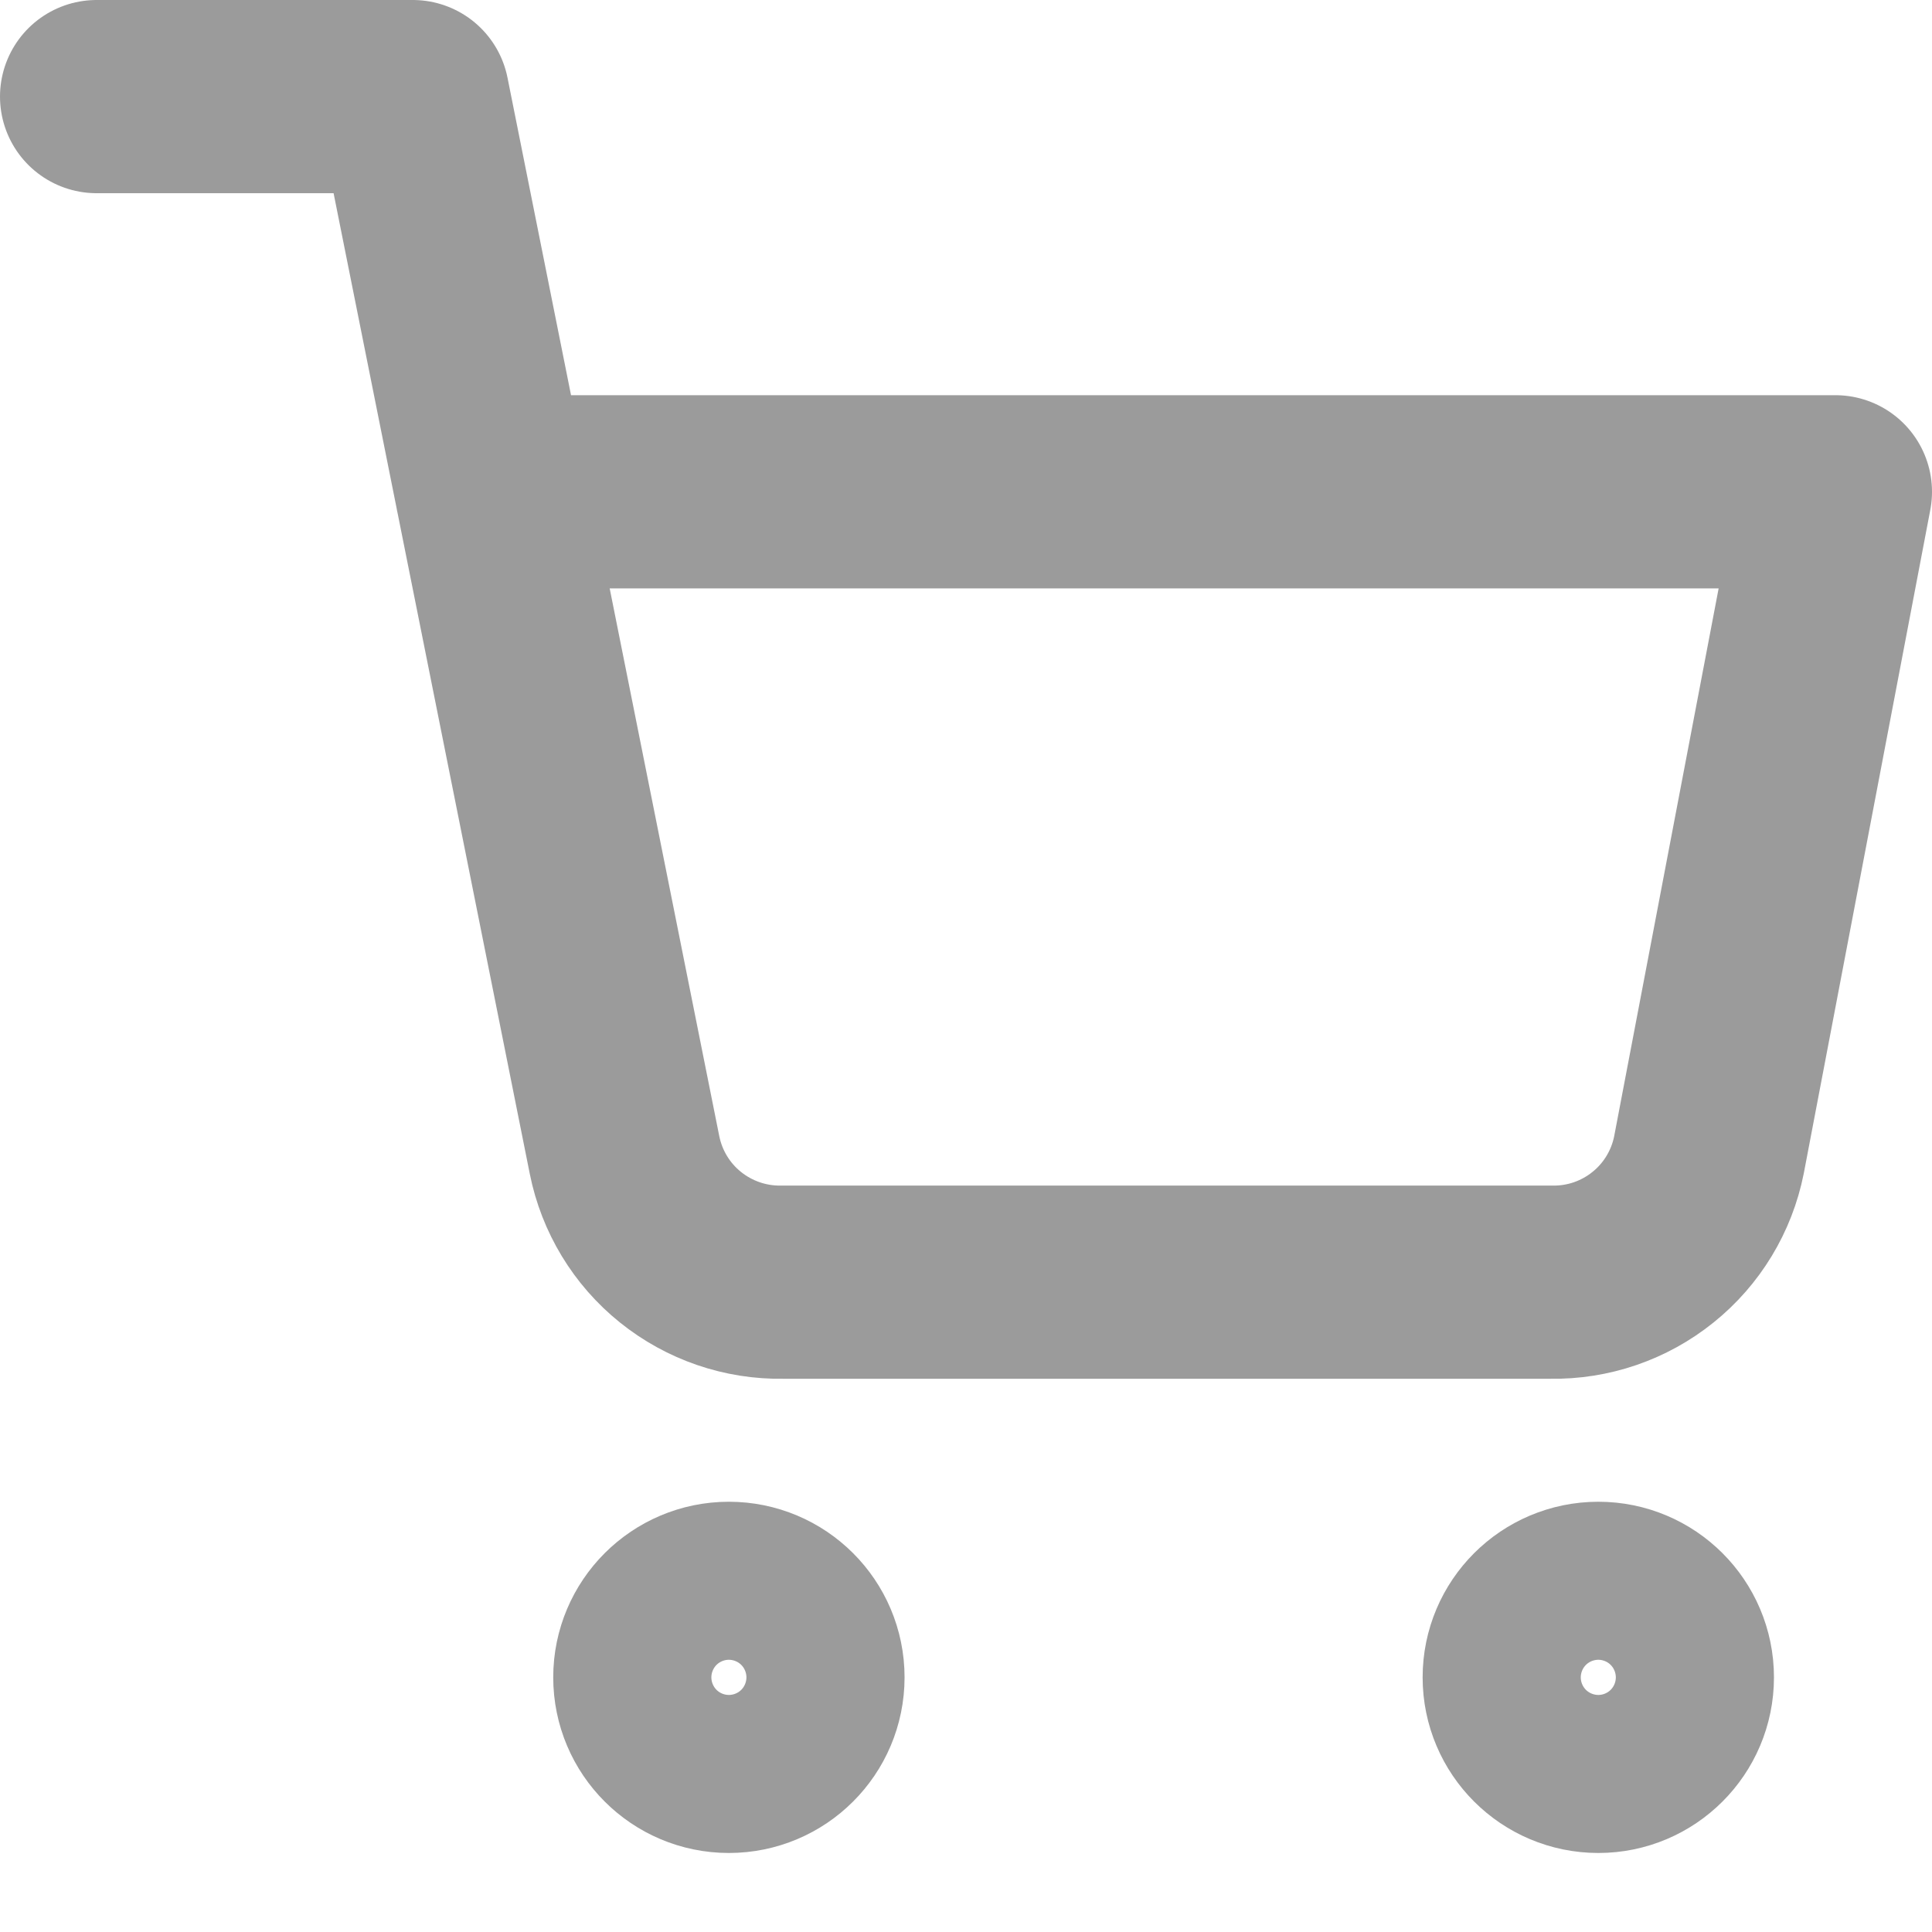
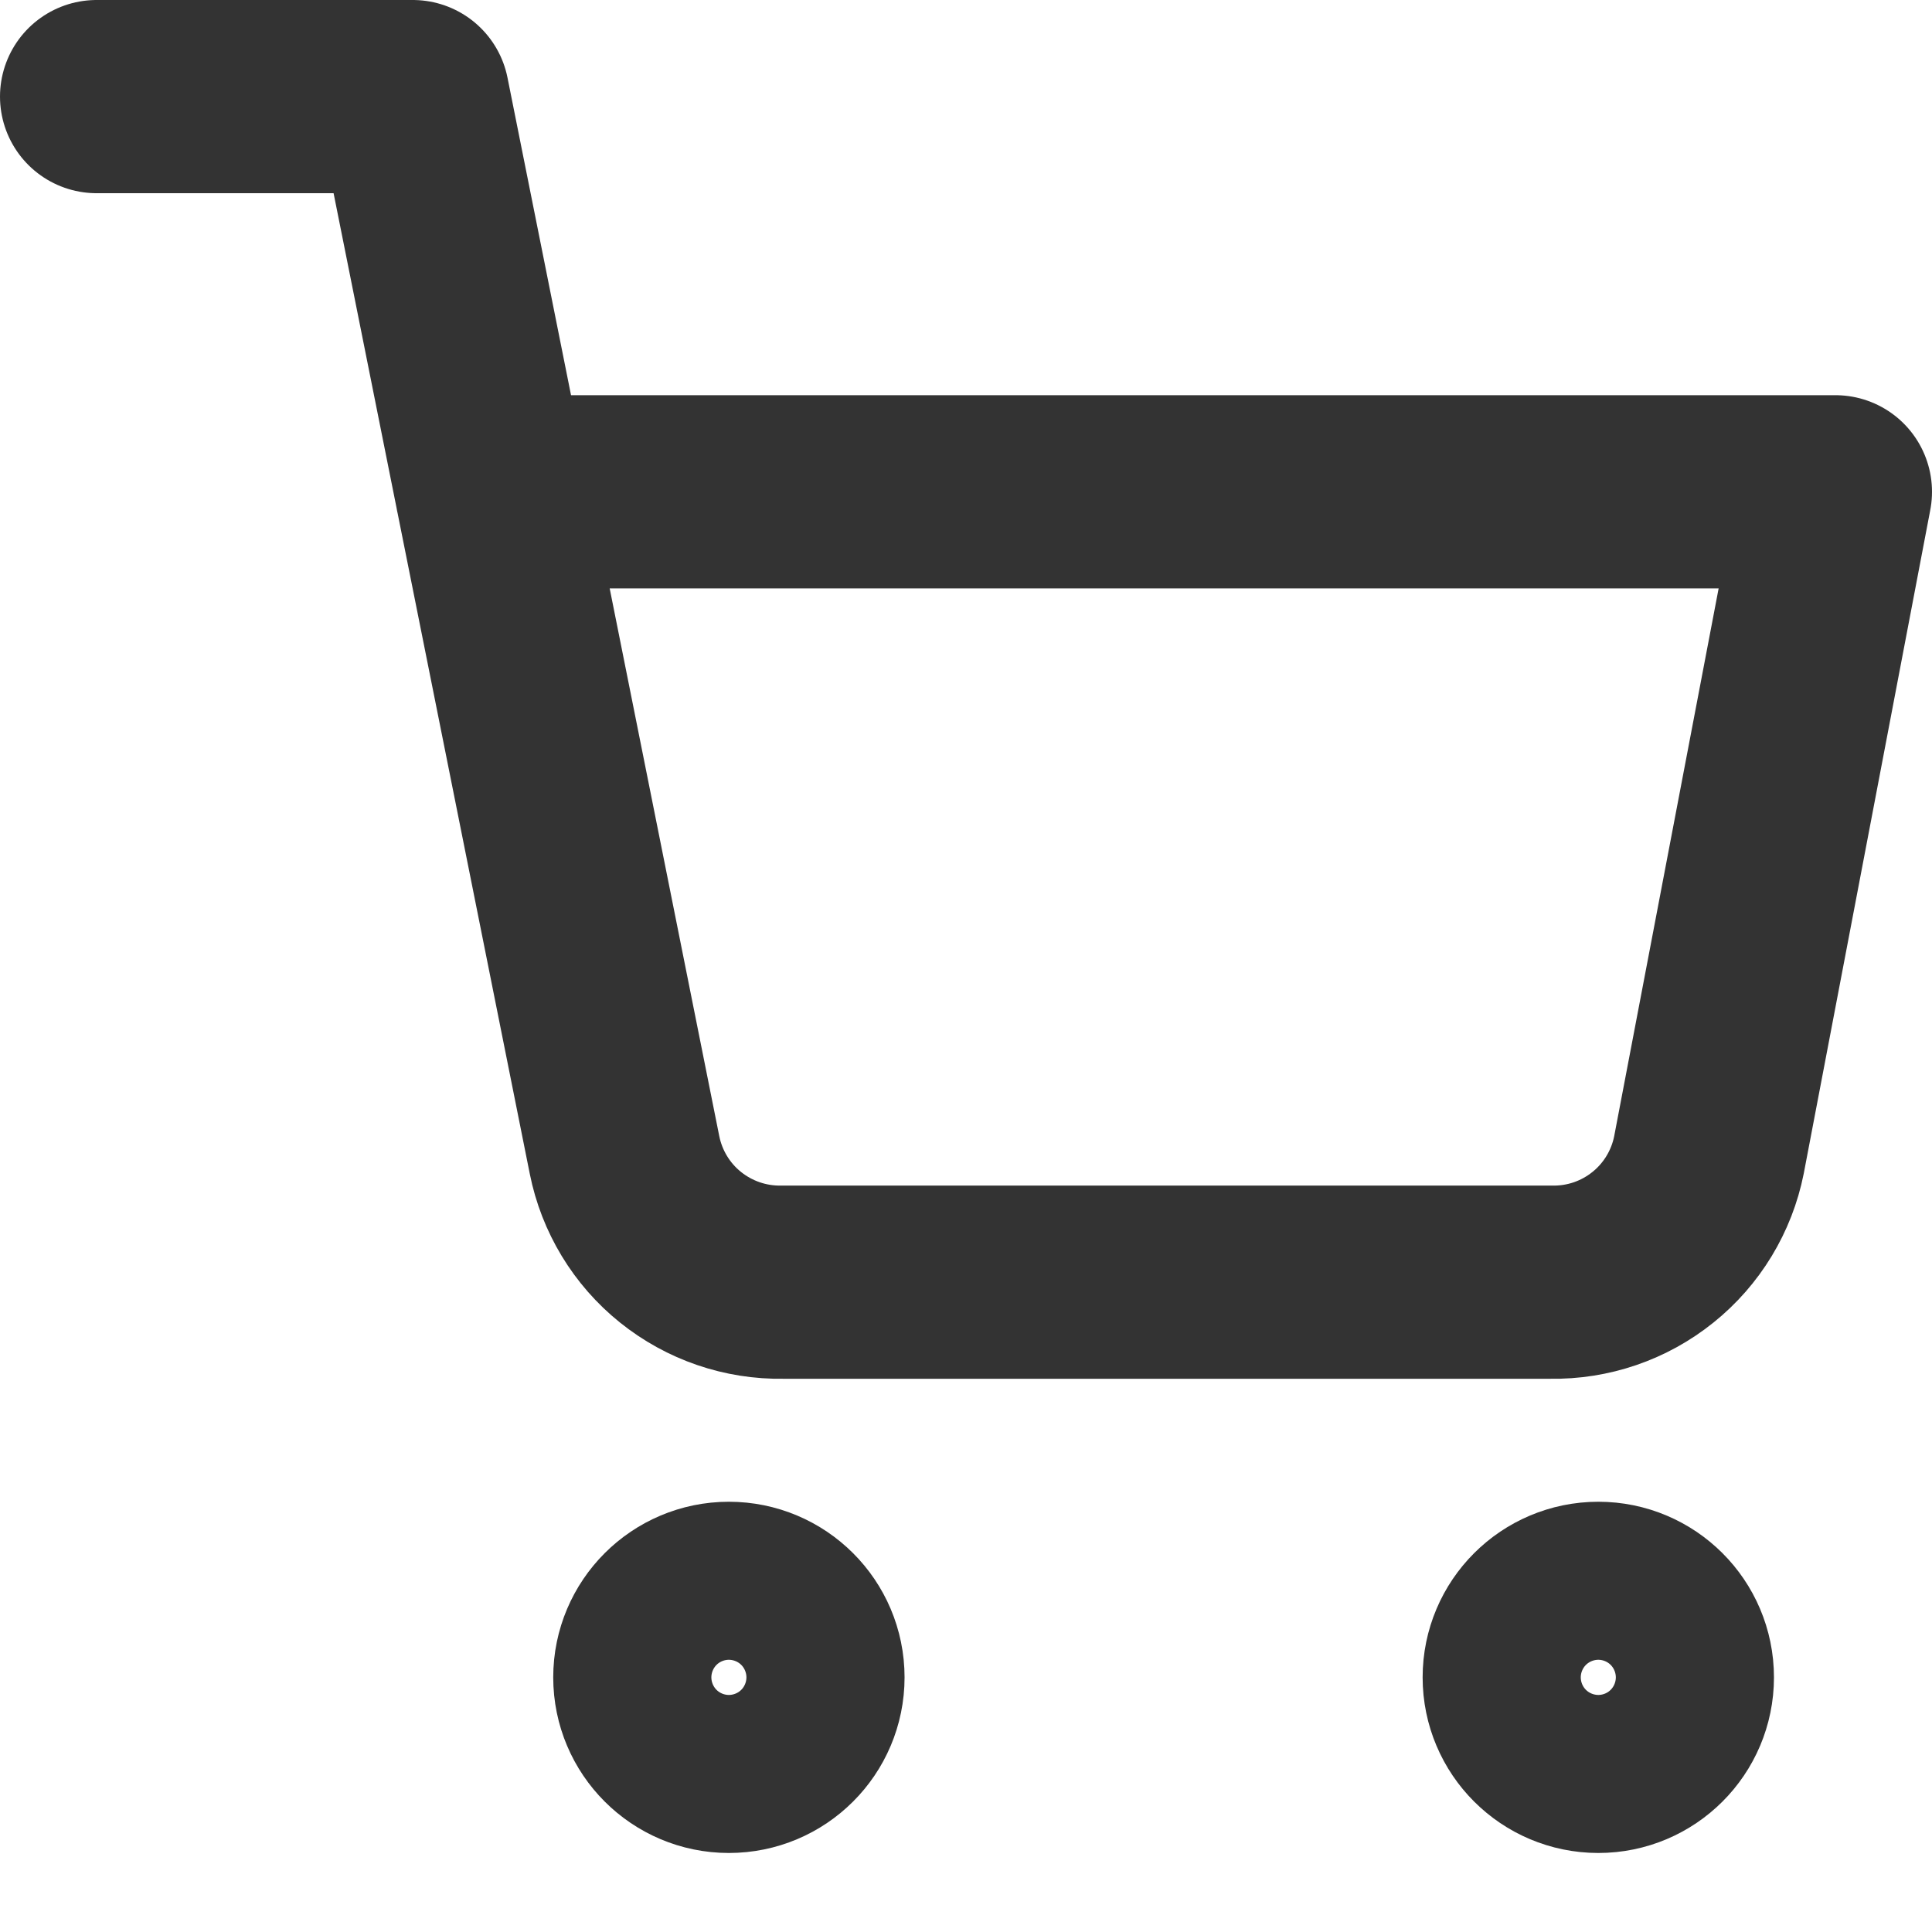
<svg xmlns="http://www.w3.org/2000/svg" width="20" height="20" viewBox="0 0 20 20" fill="none">
-   <path d="M7.545 18.182C7.997 18.182 8.364 17.816 8.364 17.364C8.364 16.912 7.997 16.546 7.545 16.546C7.094 16.546 6.727 16.912 6.727 17.364C6.727 17.816 7.094 18.182 7.545 18.182Z" stroke="#9B9B9B" stroke-width="2" stroke-linecap="round" stroke-linejoin="round" />
-   <path d="M16.546 18.182C16.997 18.182 17.364 17.816 17.364 17.364C17.364 16.912 16.997 16.546 16.546 16.546C16.094 16.546 15.727 16.912 15.727 17.364C15.727 17.816 16.094 18.182 16.546 18.182Z" stroke="#9B9B9B" stroke-width="2" stroke-linecap="round" stroke-linejoin="round" />
-   <path d="M1 1H4.273L6.465 11.956C6.54 12.332 6.745 12.671 7.044 12.911C7.344 13.152 7.718 13.28 8.102 13.273H16.055C16.439 13.28 16.813 13.152 17.112 12.911C17.411 12.671 17.616 12.332 17.691 11.956L19 5.091H5.091" stroke="#9B9B9B" stroke-width="2" stroke-linecap="round" stroke-linejoin="round" />
+   <path d="M7.545 18.182C7.997 18.182 8.364 17.816 8.364 17.364C8.364 16.912 7.997 16.546 7.545 16.546C7.094 16.546 6.727 16.912 6.727 17.364C6.727 17.816 7.094 18.182 7.545 18.182Z" stroke="#333333" stroke-width="2" stroke-linecap="round" stroke-linejoin="round" />
+   <path d="M16.546 18.182C16.997 18.182 17.364 17.816 17.364 17.364C17.364 16.912 16.997 16.546 16.546 16.546C16.094 16.546 15.727 16.912 15.727 17.364C15.727 17.816 16.094 18.182 16.546 18.182Z" stroke="#333333" stroke-width="2" stroke-linecap="round" stroke-linejoin="round" />
+   <path d="M1 1H4.273L6.465 11.956C6.54 12.332 6.745 12.671 7.044 12.911C7.344 13.152 7.718 13.28 8.102 13.273H16.055C16.439 13.28 16.813 13.152 17.112 12.911C17.411 12.671 17.616 12.332 17.691 11.956L19 5.091H5.091" stroke="#333333" stroke-width="2" stroke-linecap="round" stroke-linejoin="round" />
</svg>
